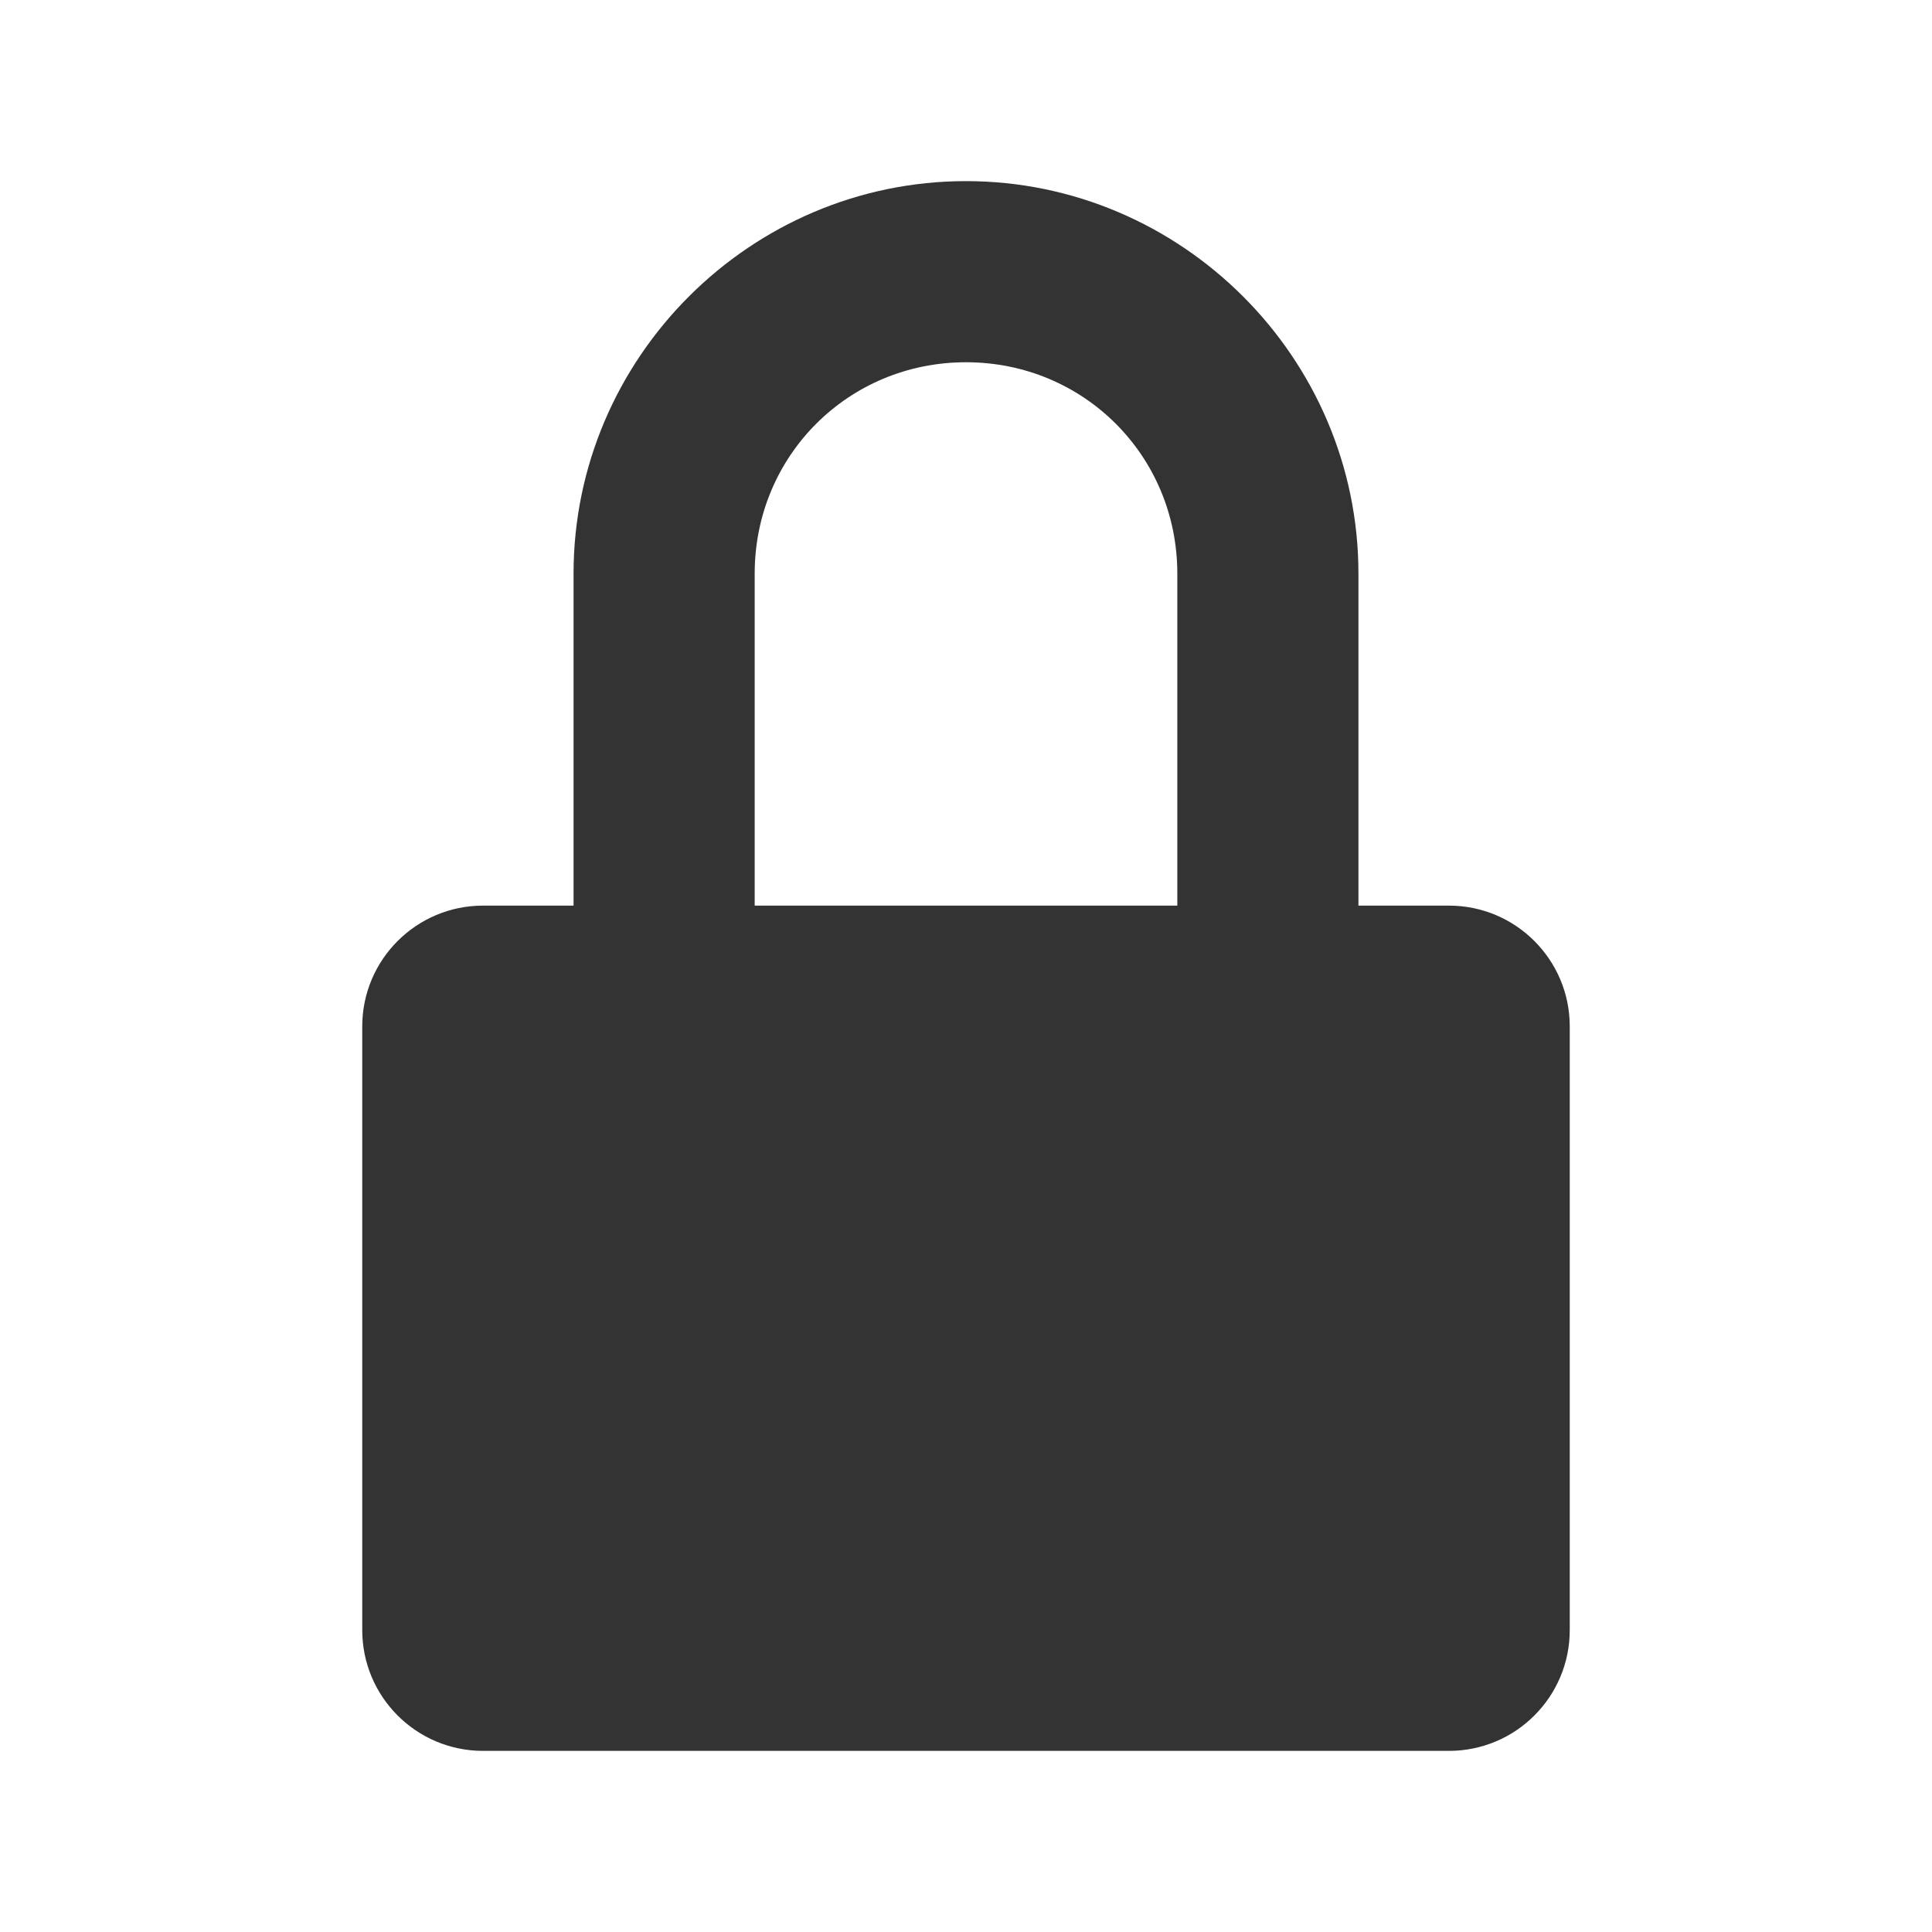
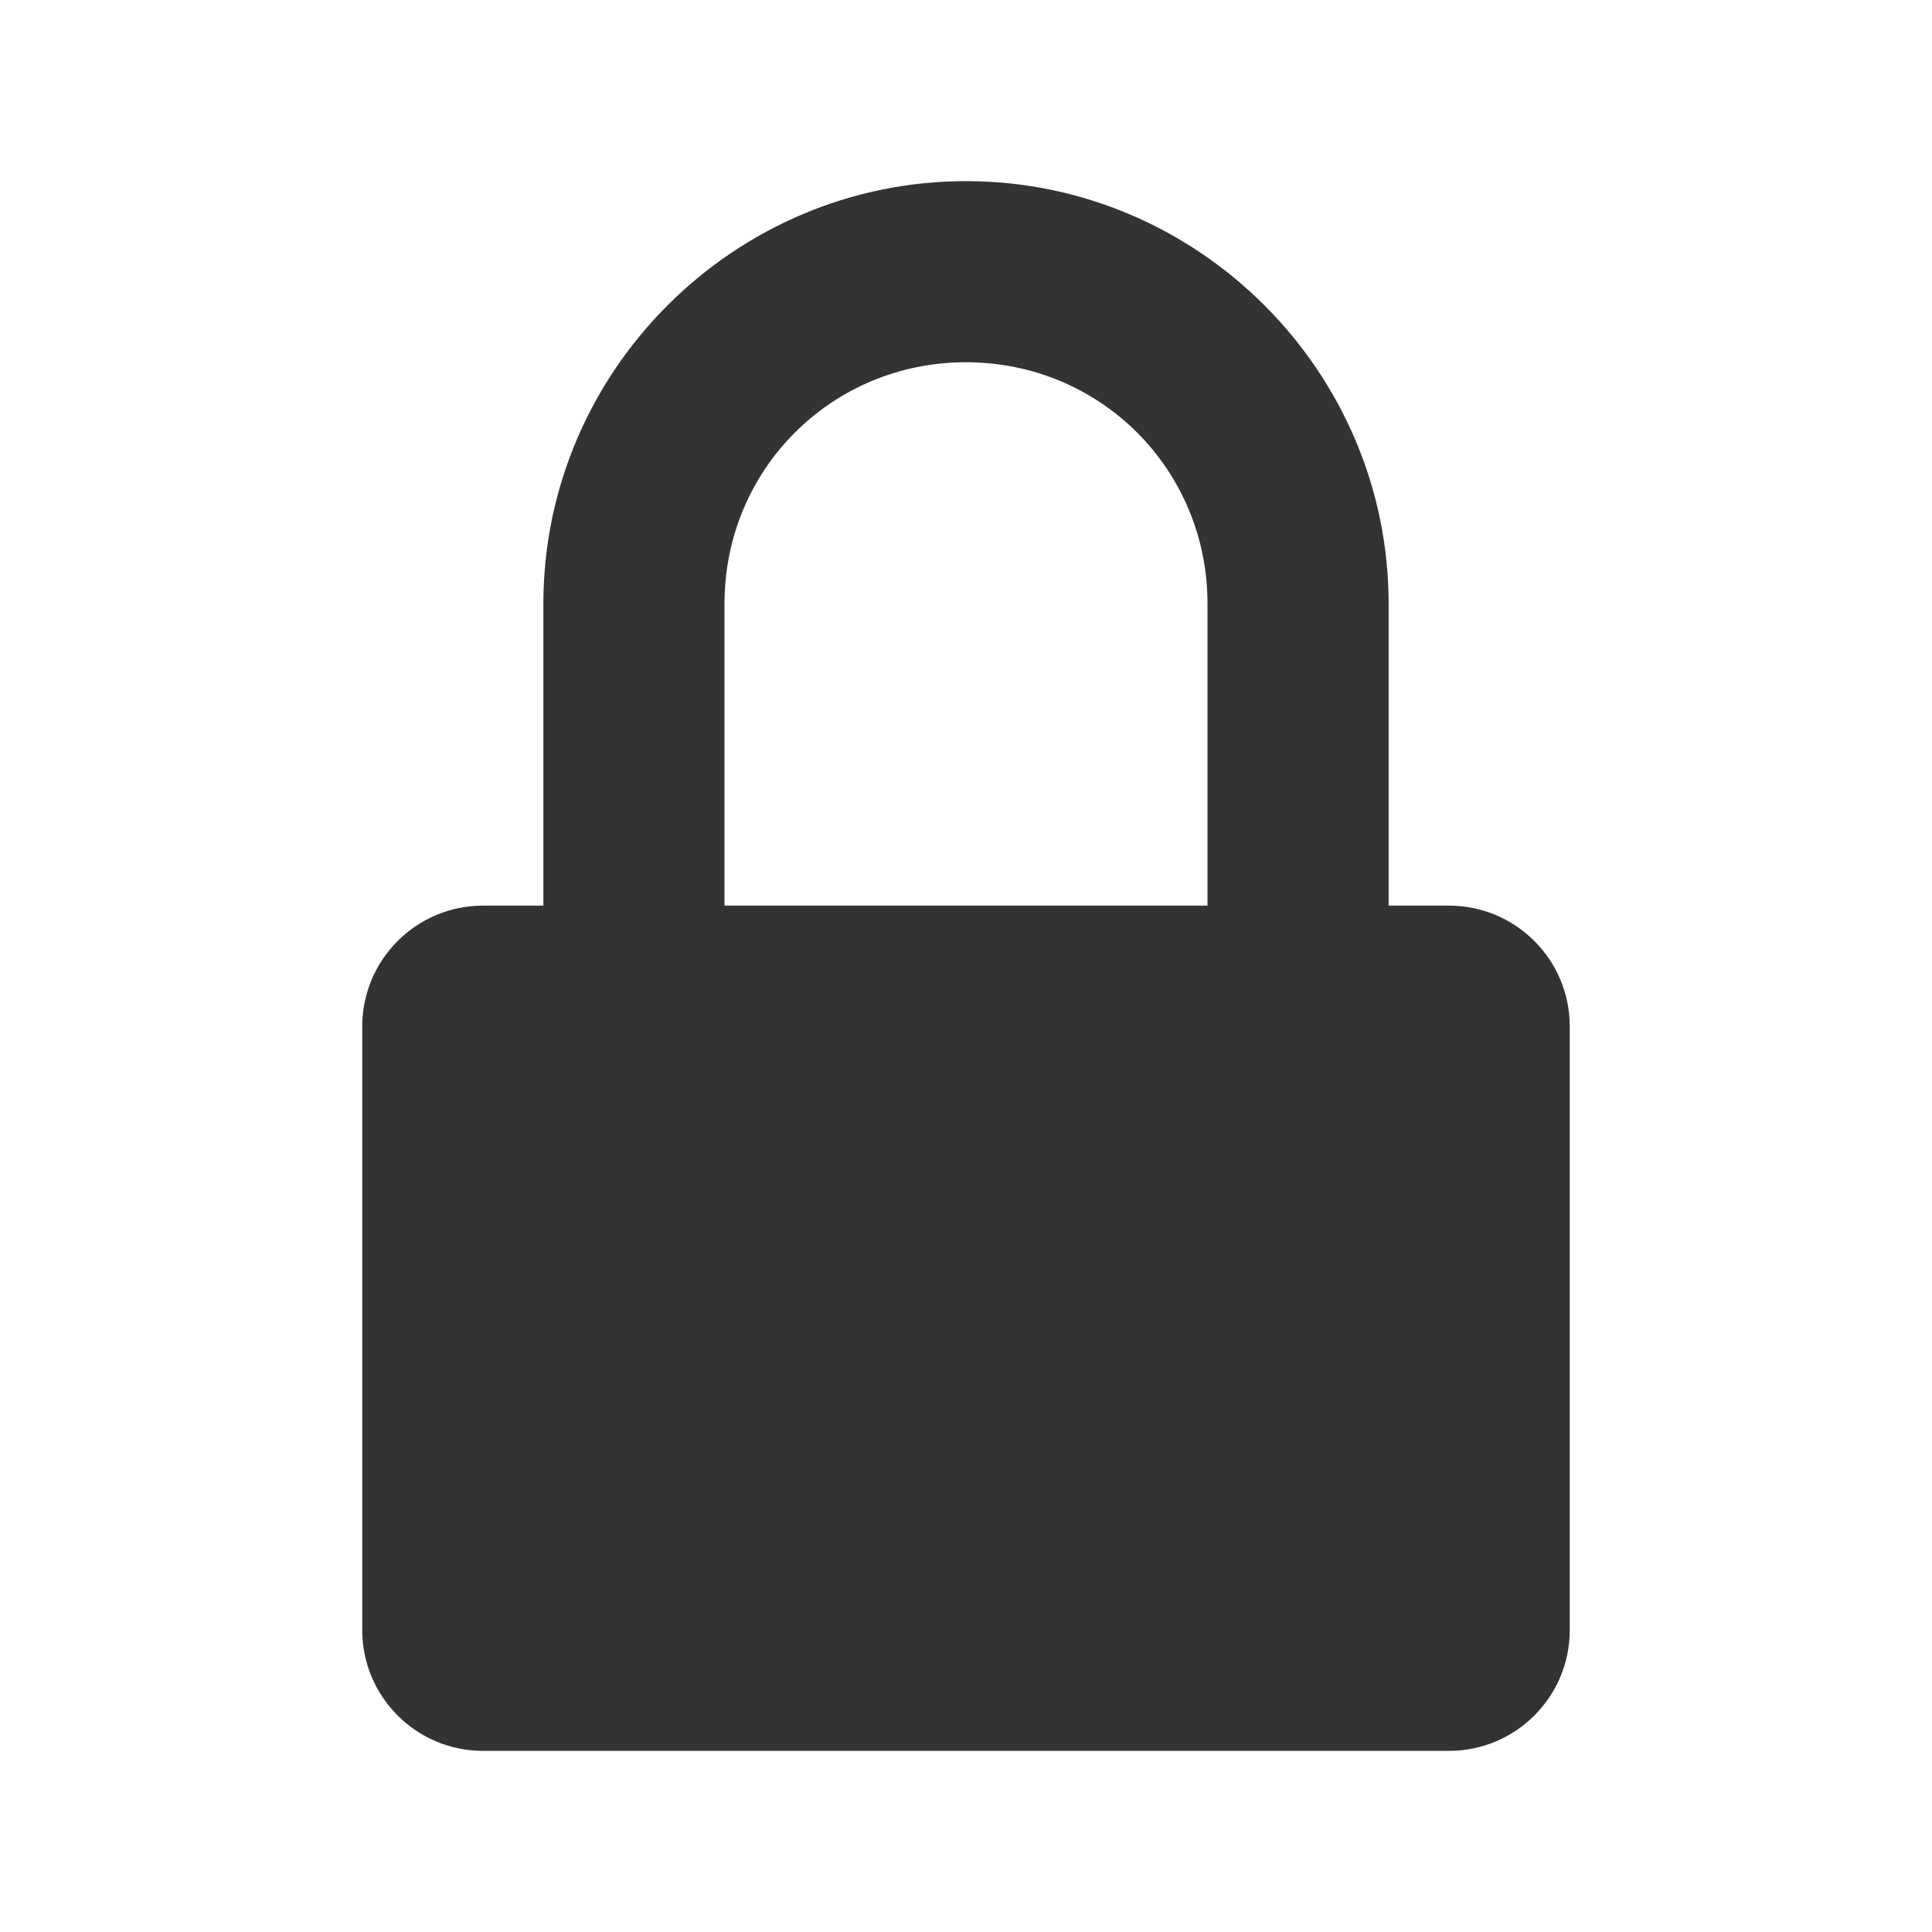
<svg xmlns="http://www.w3.org/2000/svg" width="16" height="16">
-   <path d="M8 1.5c-1.786 0-3.25 1.464-3.25 3.25V7.5H4c-.552 0-1.0.448-1 1v5c0.0.552.448 1 1 1h8c.552-0.0 1-.448 1-1v-5c-0-.552-.448-1-1-1h-.75V4.75C11.25 2.964 9.786 1.5 8 1.5zM8 3c.975 0 1.75.775 1.75 1.75V7.5h-3.5V4.75C6.25 3.775 7.025 3 8 3z" fill="#333" />
+   <path d="M8 1.5C6.076 1.5 4.5 3.076 4.5 5v2.5H4c-.552 0-1.0.448-1 1v5c0.0.552.448 1 1 1h8c.552-0.0 1-.448 1-1v-5c-0-.552-.448-1-1-1h-.5V5c0-1.924-1.576-3.5-3.5-3.5zM8 3c1.113 0 2 .887 2 2v2.5H6V5c0-1.113.887-2 2-2z" fill="#333" />
</svg>
